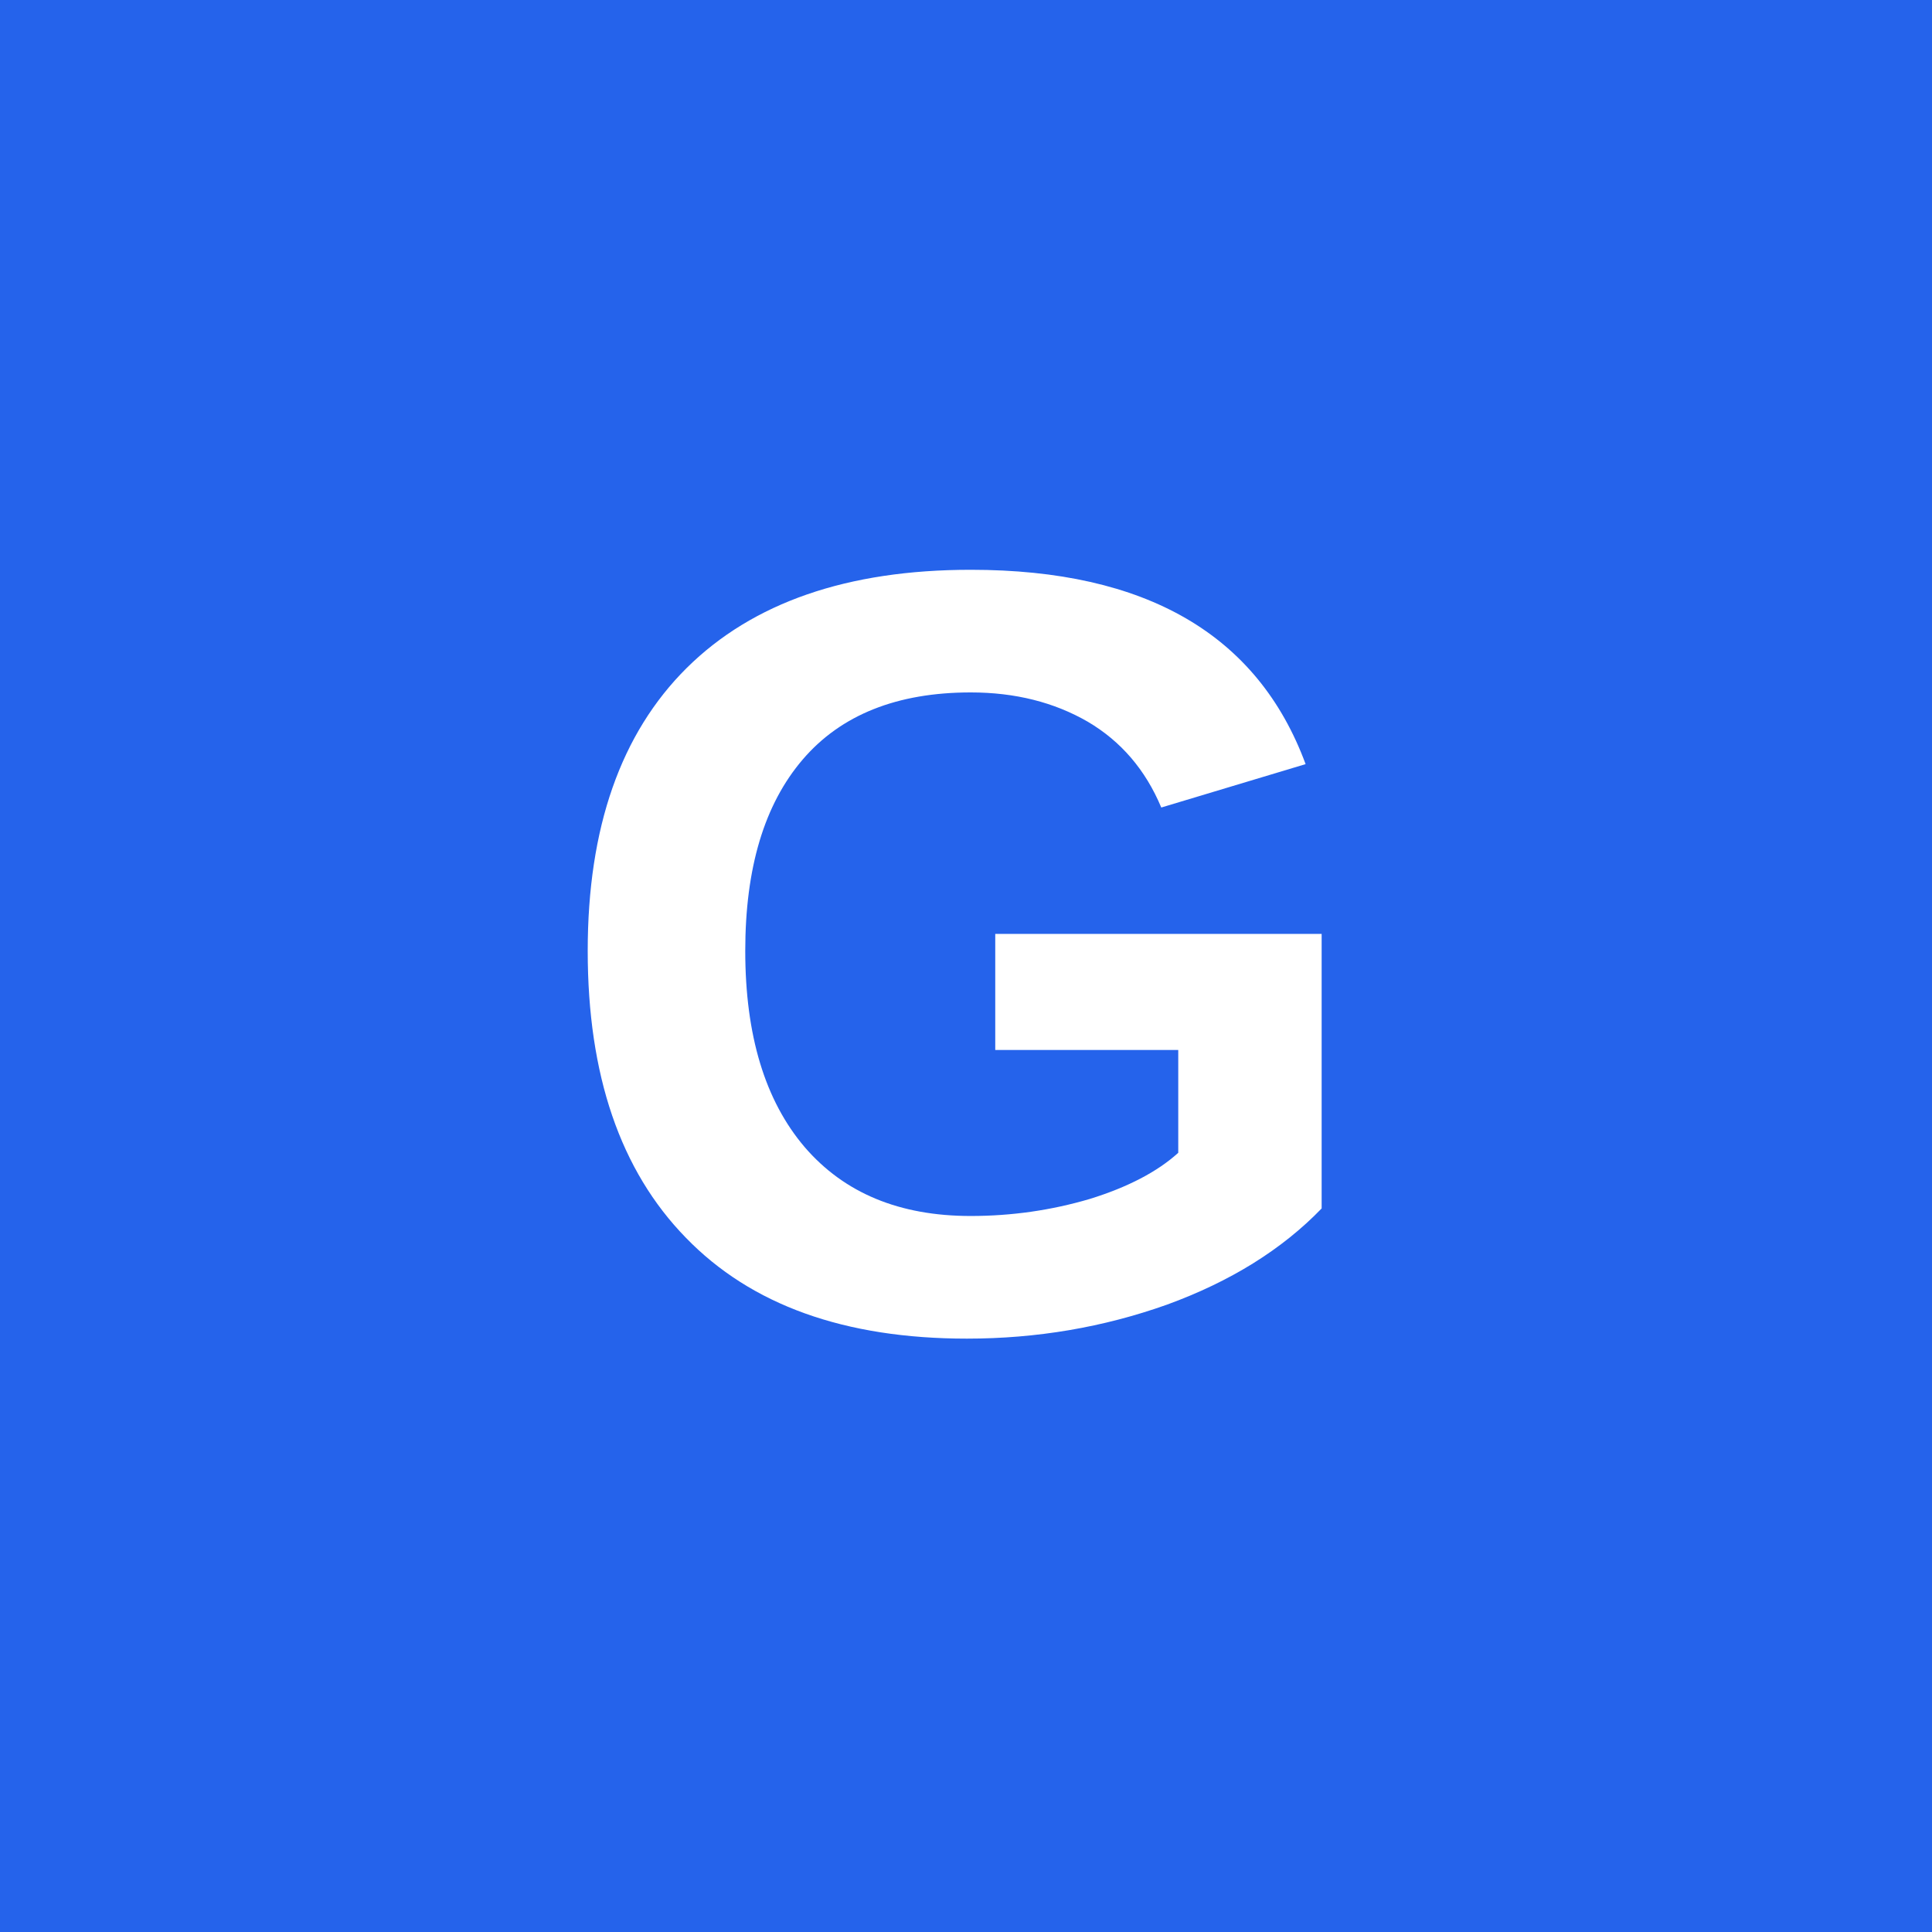
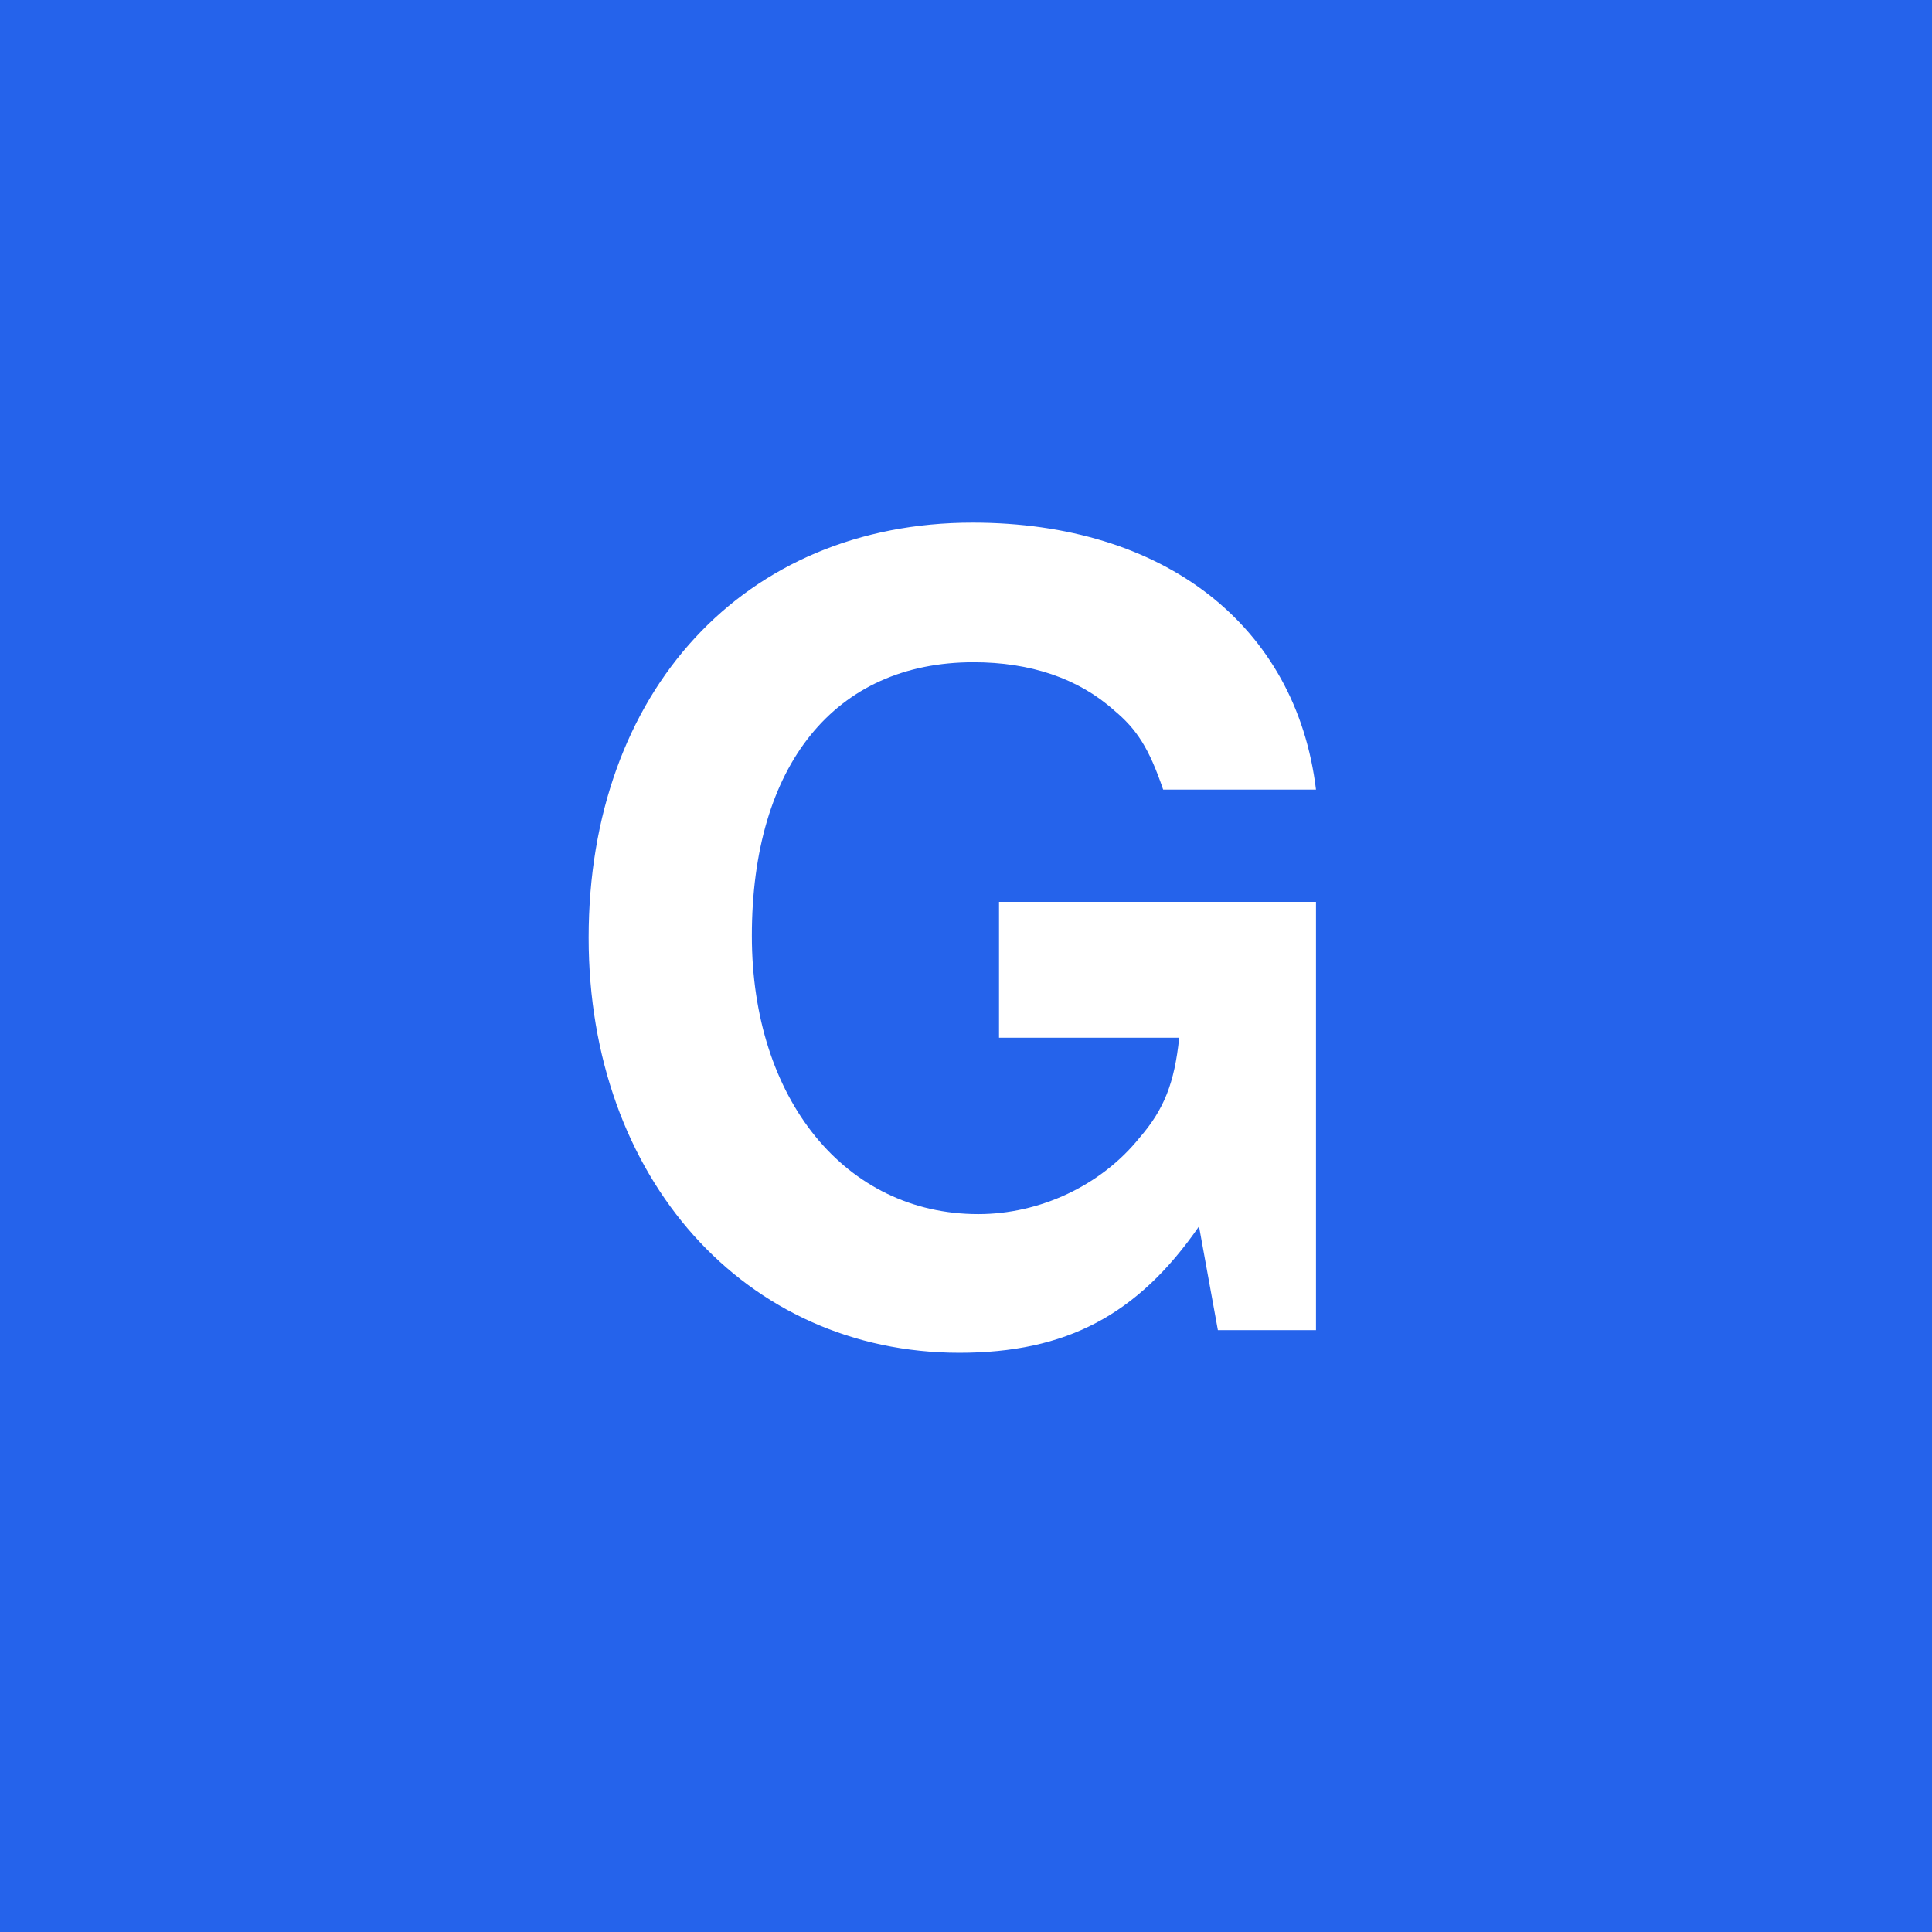
<svg xmlns="http://www.w3.org/2000/svg" viewBox="0 0 32 32" width="32" height="32">
  <rect width="32" height="32" fill="#2563eb" />
-   <text x="16" y="22" font-family="Arial, sans-serif" font-size="18" font-weight="bold" text-anchor="middle" fill="white">G</text>
+   <text x="16" y="22" font-family="'Helvetica Neue', Helvetica, Arial, sans-serif" font-size="18" font-weight="bold" text-anchor="middle" fill="white">G</text>
</svg>
